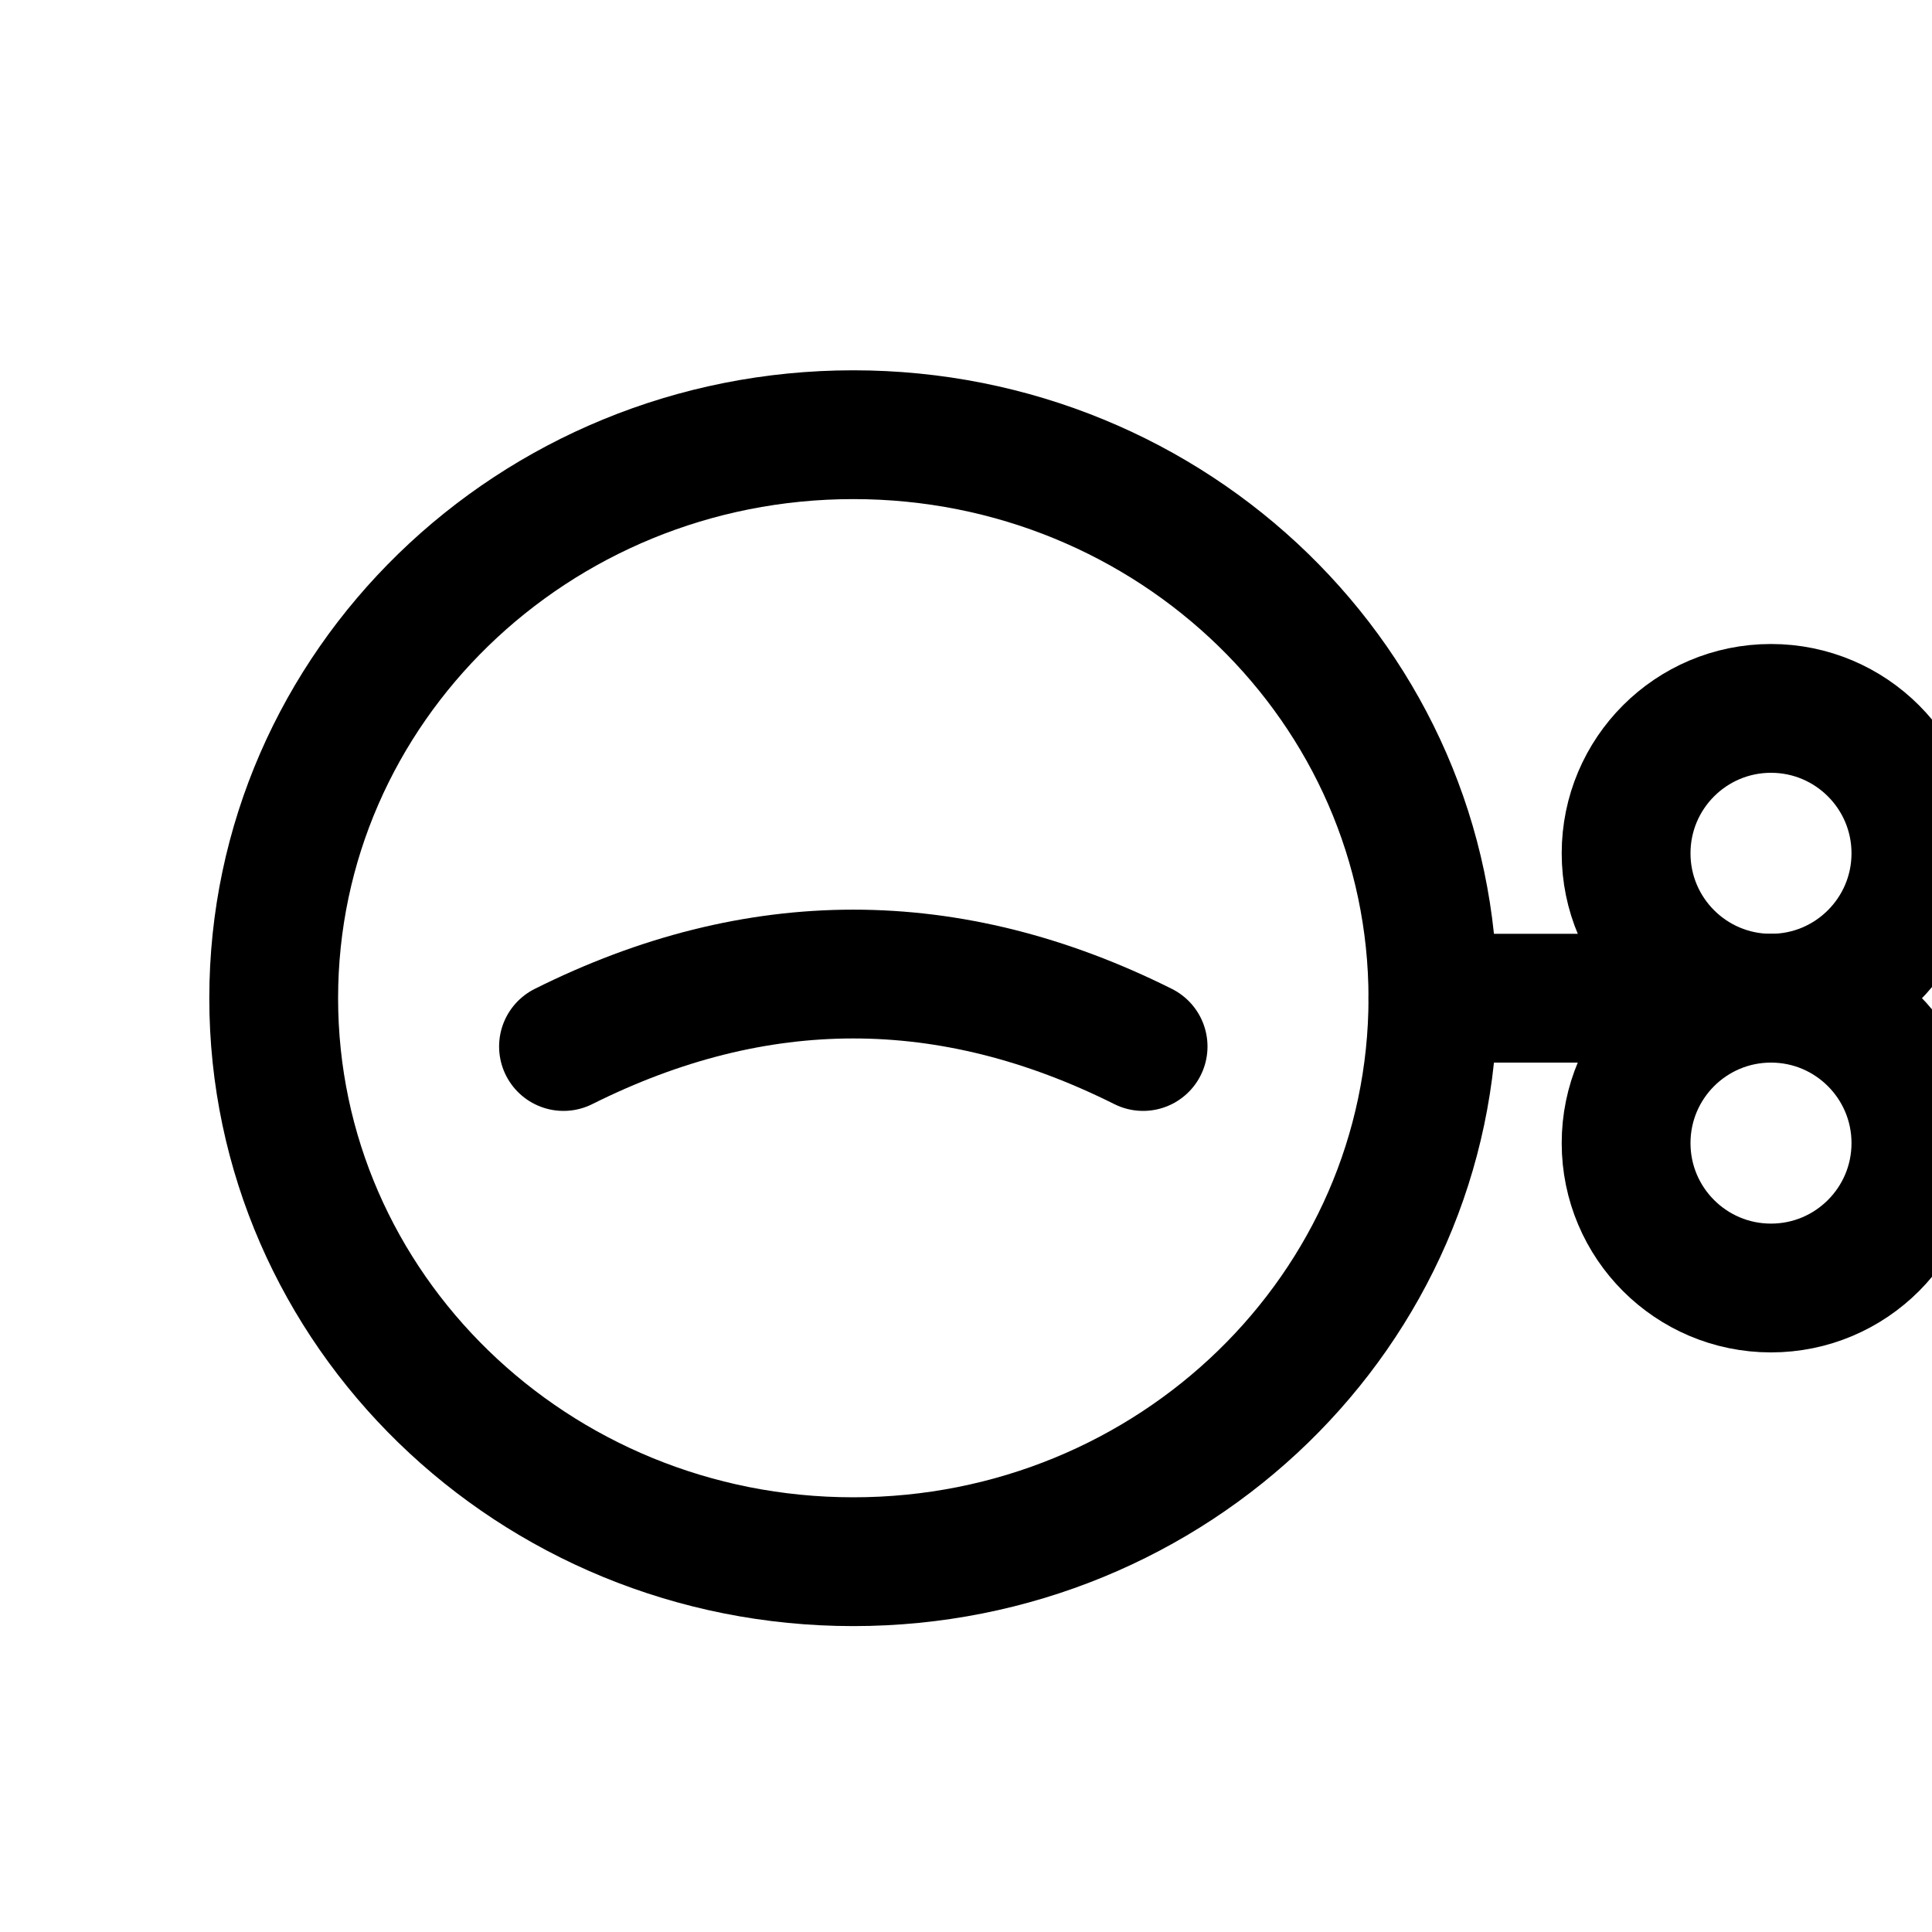
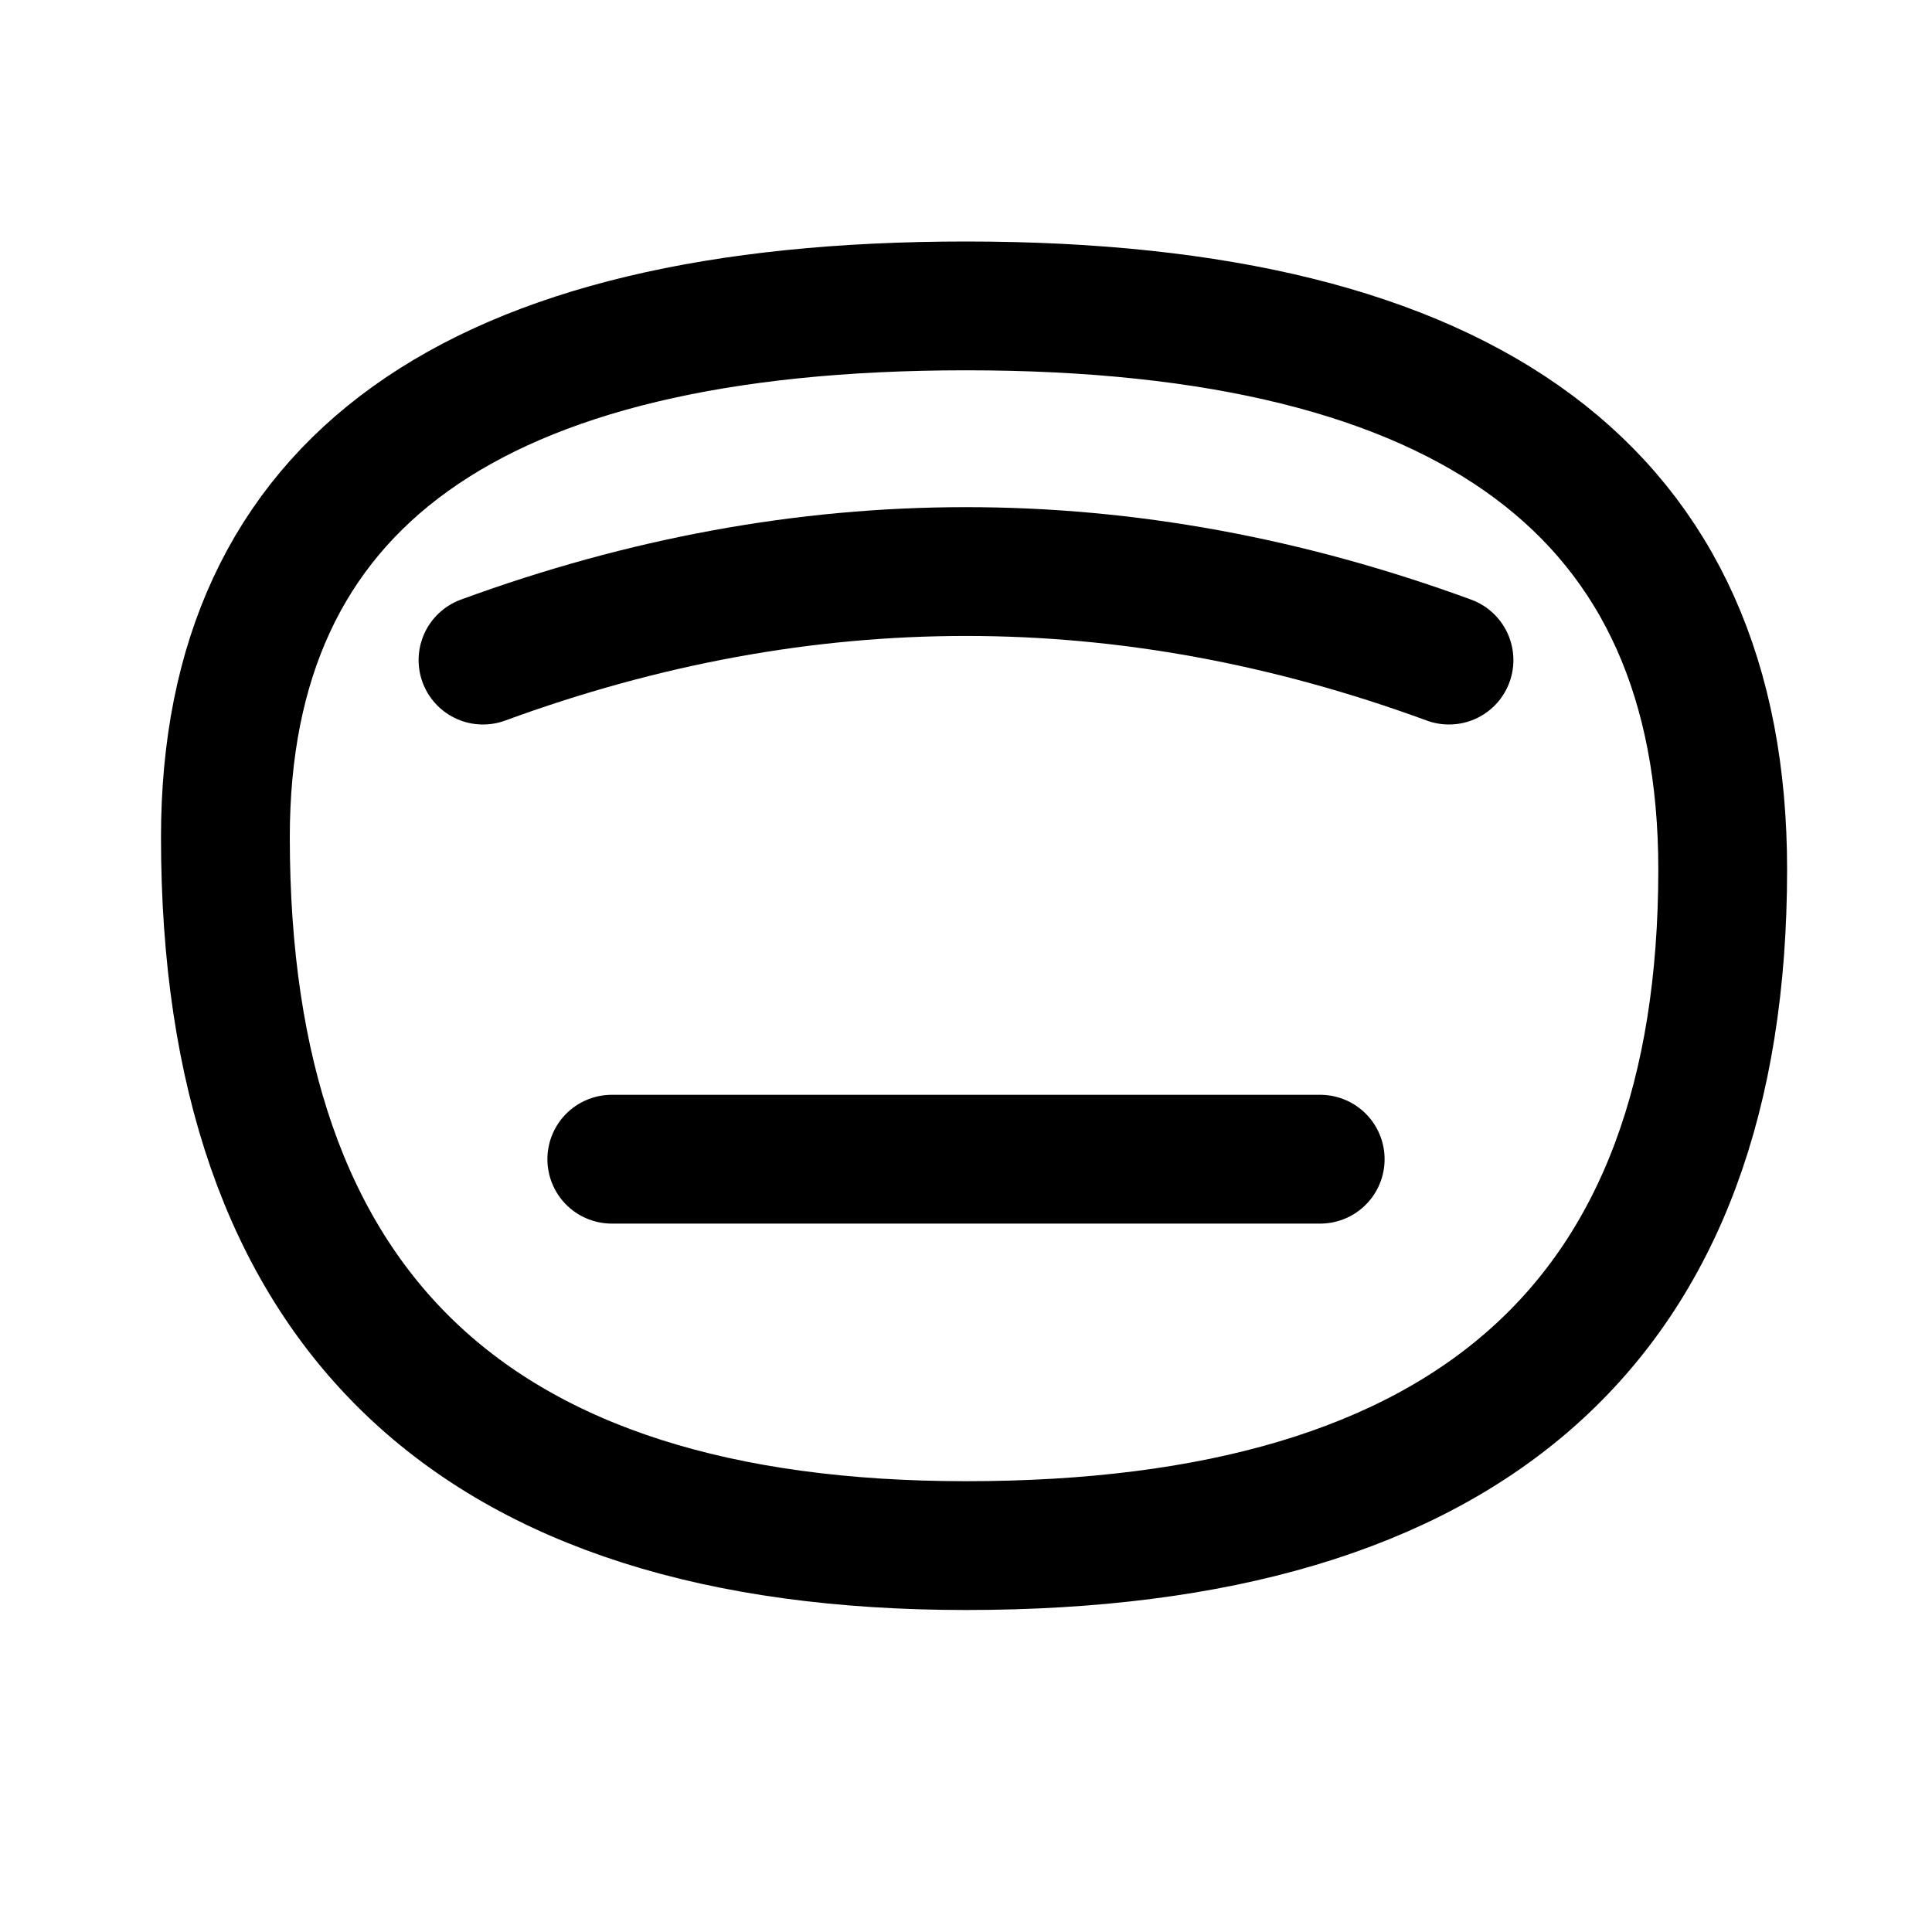
<svg xmlns="http://www.w3.org/2000/svg" viewBox="0 0 24 24" width="24" height="24" role="img" aria-label="肉食">
  <g fill="none" stroke="currentColor" stroke-width="1.6" stroke-linecap="round" stroke-linejoin="round">
-     <path d="M3.4 12.4 a7.2 7 0 1 0 14.4 0 a7.2 7 0 1 0 -14.4 0 Z" />
-     <path d="M17.8 12.4 H20.4" />
-     <path d="M22 10.6 m -1.8 0 a1.8 1.8 0 1 0 3.6 0 a1.8 1.8 0 1 0 -3.6 0" />
-     <path d="M22 14.2 m -1.8 0 a1.8 1.8 0 1 0 3.6 0 a1.8 1.8 0 1 0 -3.6 0" />
-     <path d="M7 13 q3.6 -1.8 7.2 0" />
+     <path d="M2.8 10.4 q0 -6.6 9.2 -6.6 q9.4 0 9.4 7 q0 8.4 -9.4 8.4 q-9.2 0 -9.2 -8.8 Z" />
+     <path d="M6 8.2 q6 -2.2 12 0" />
+     <path d="M7.6 14.4 h8.8" />
  </g>
</svg>
